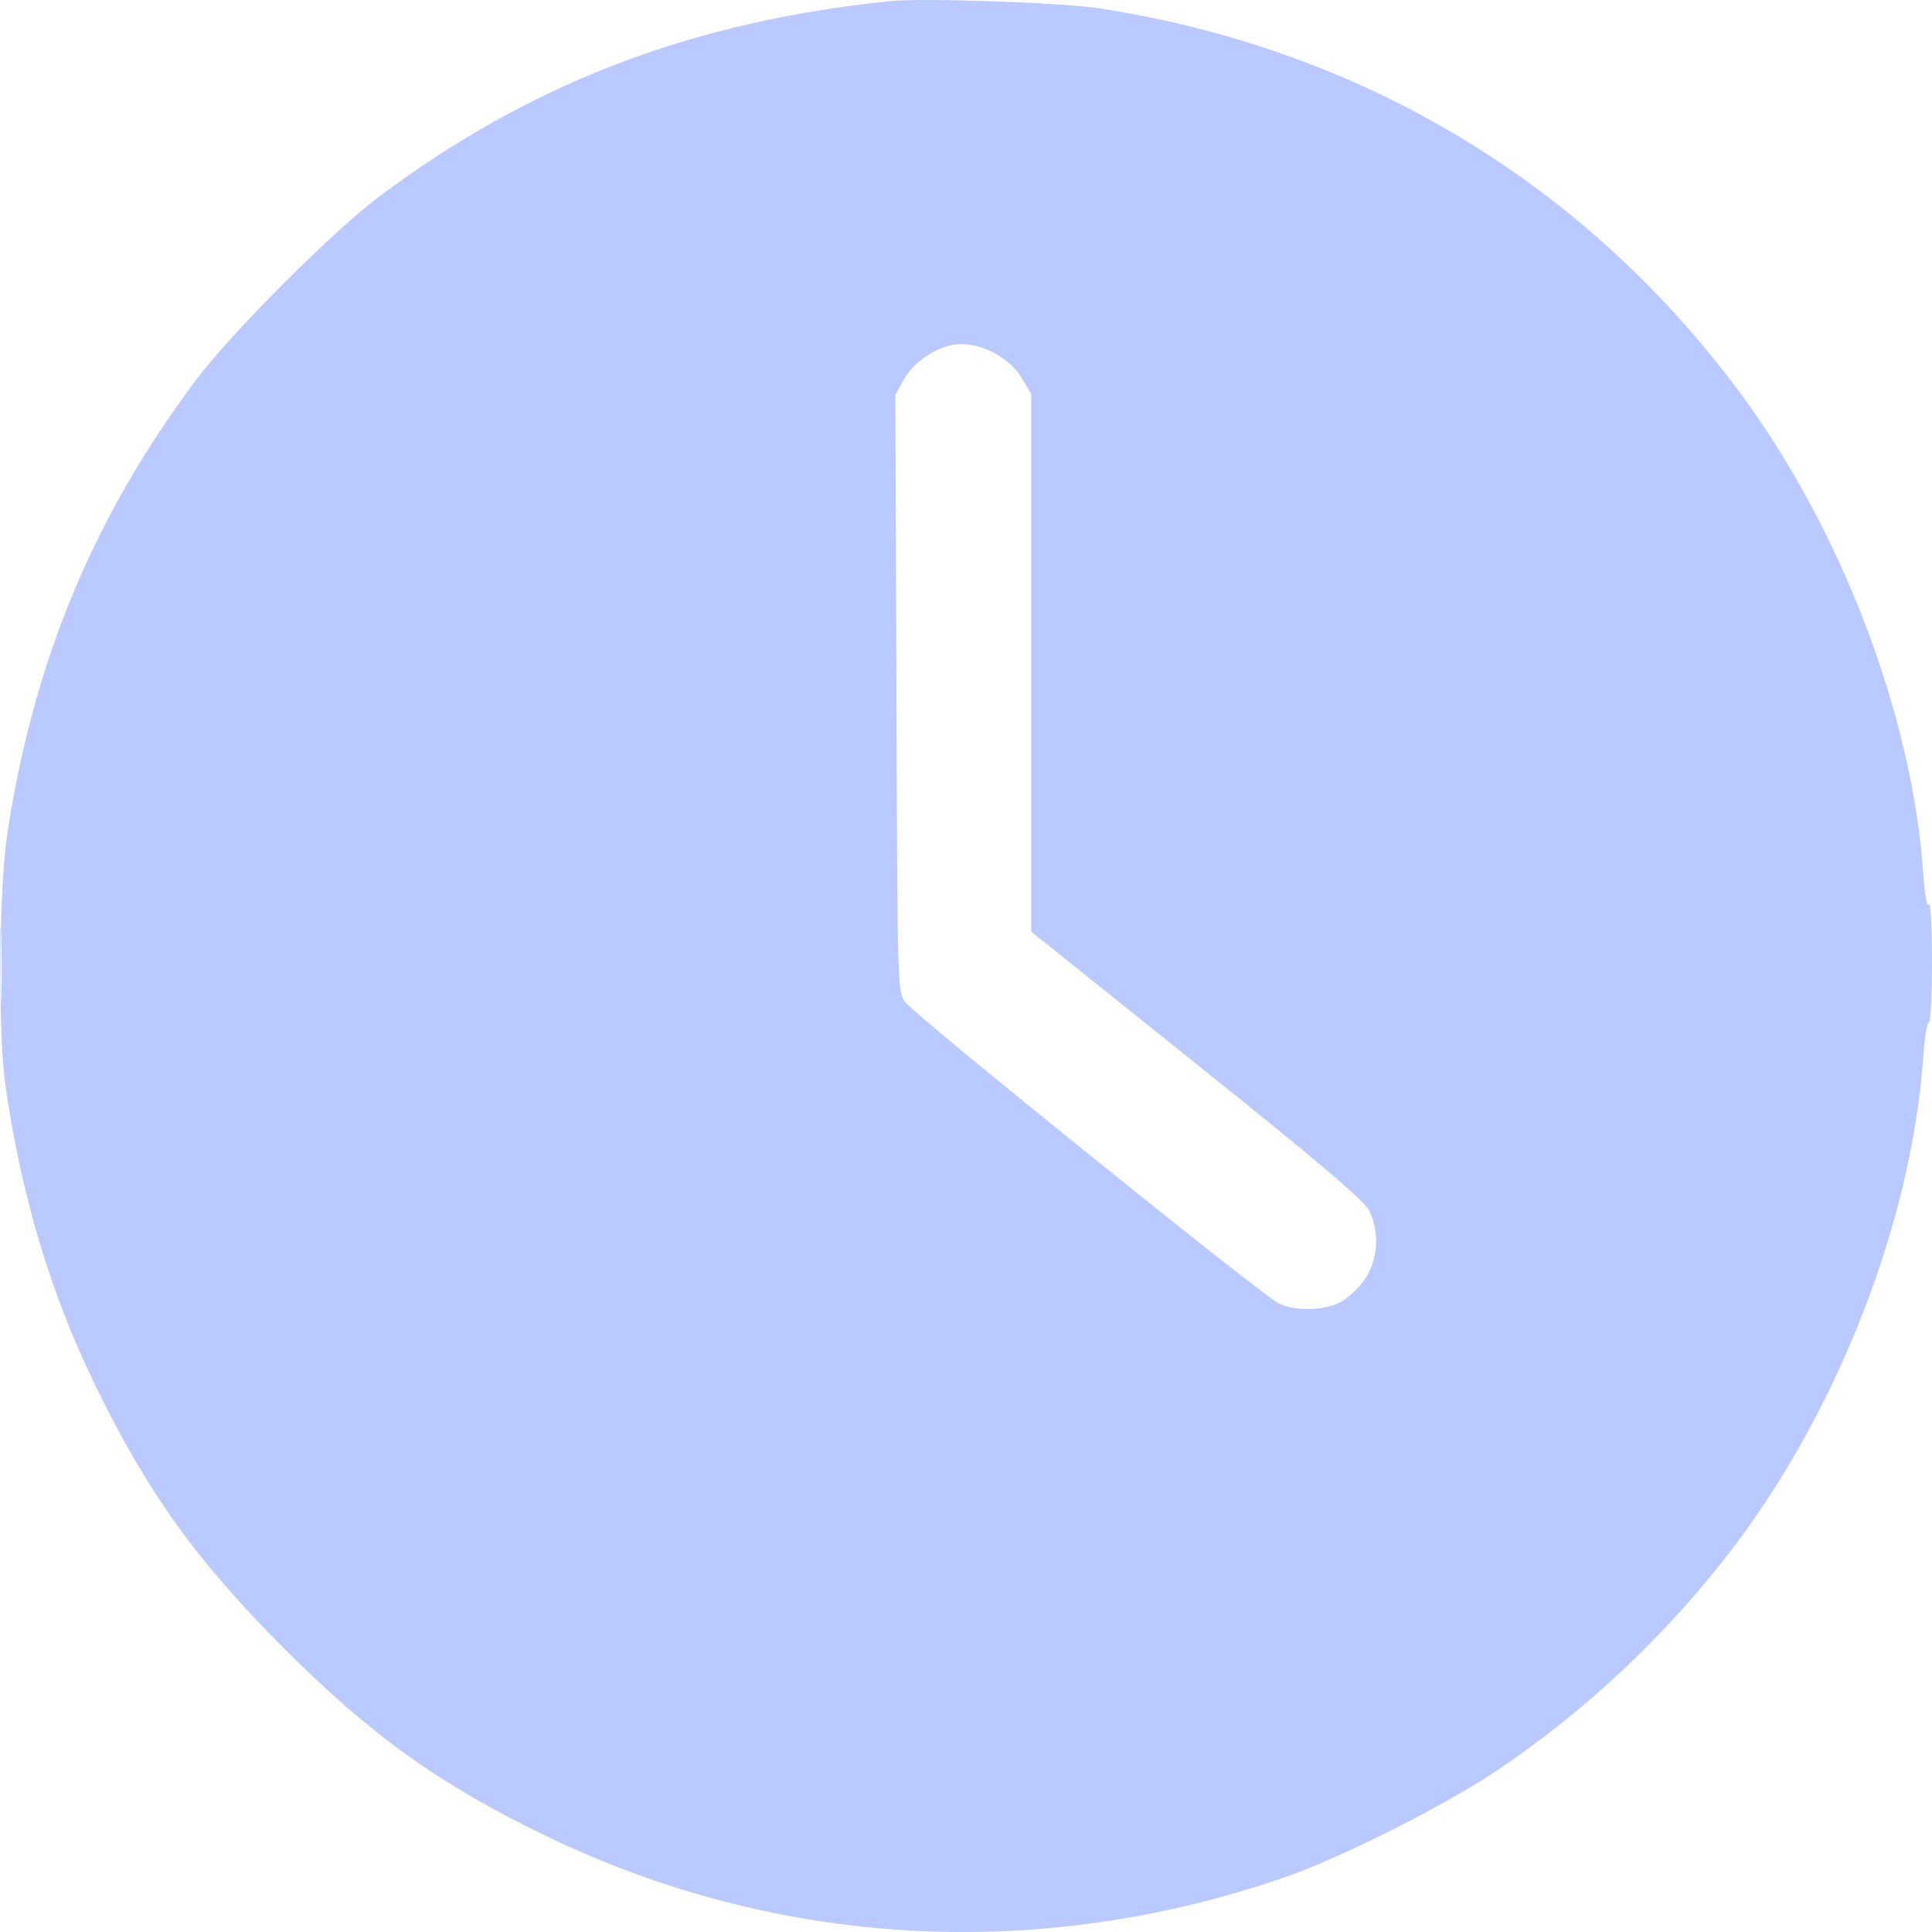
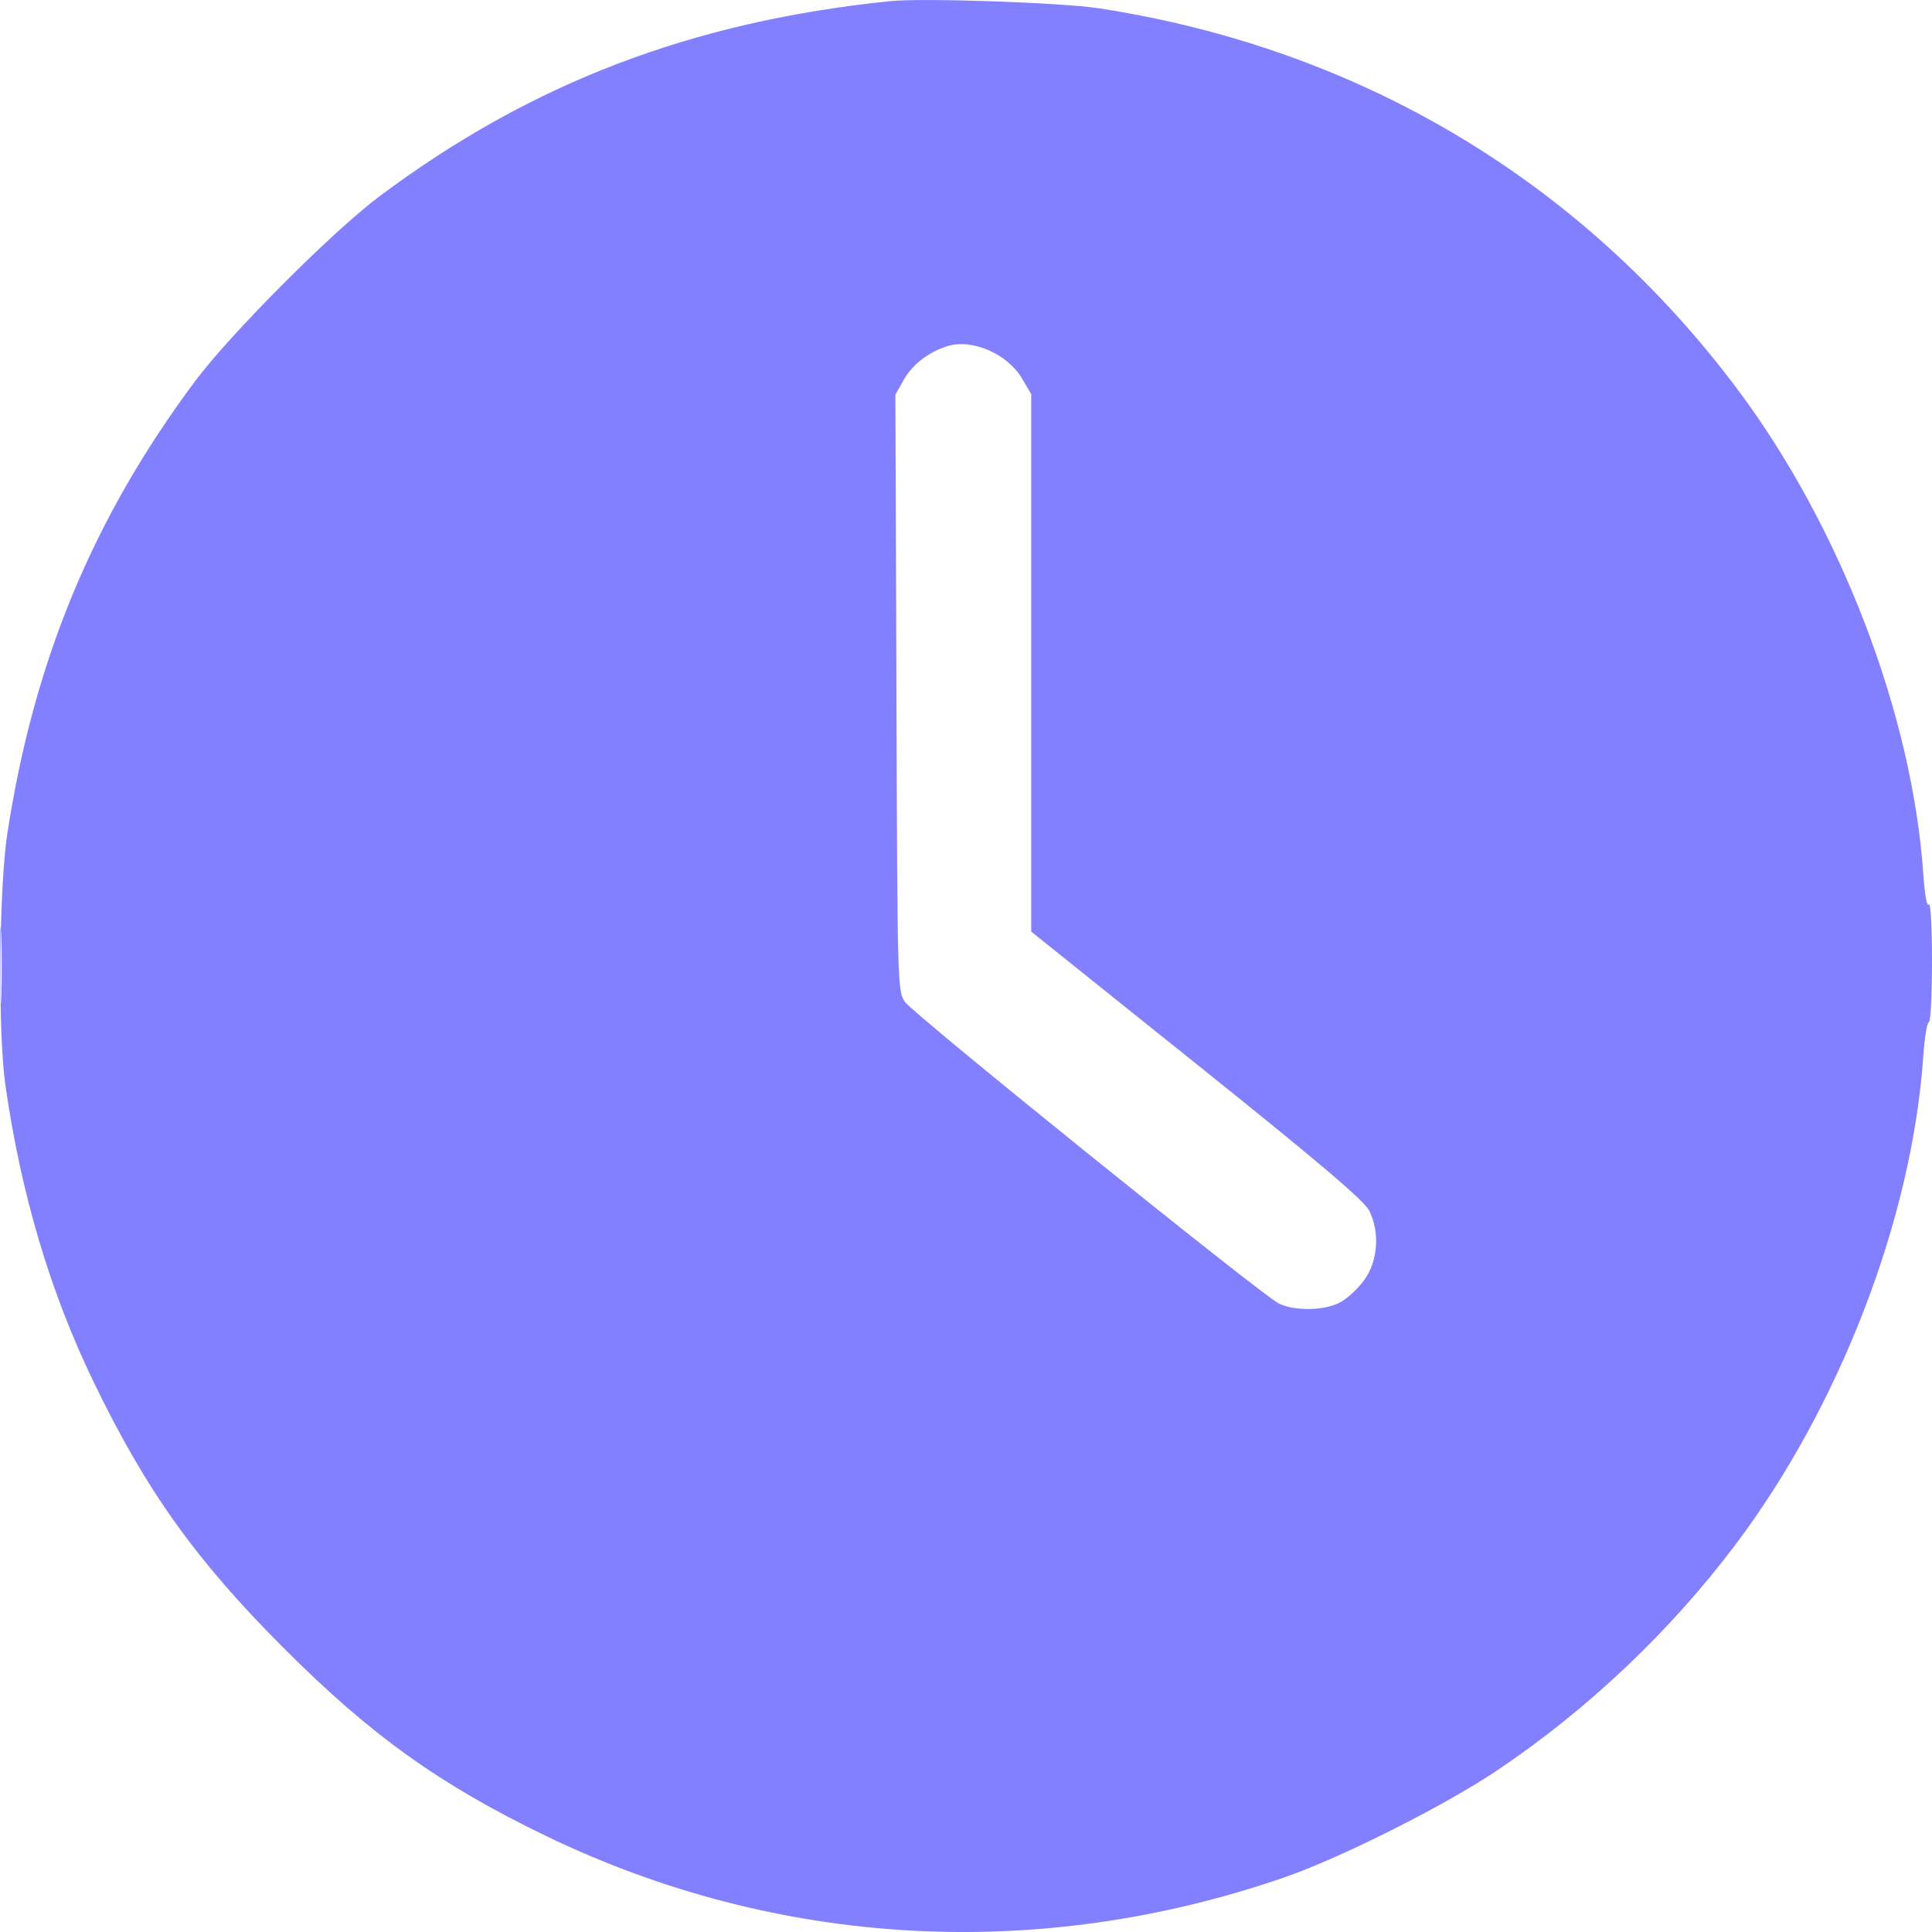
<svg xmlns="http://www.w3.org/2000/svg" width="20" height="20" viewBox="0 0 20 20" fill="none">
-   <path id="Vector" fill-rule="evenodd" clip-rule="evenodd" d="M9.212 0.012C7.161 0.223 5.495 0.86 3.926 2.034C3.443 2.395 2.382 3.459 2.018 3.948C0.963 5.363 0.351 6.838 0.076 8.628C-0.01 9.183 -0.022 10.69 0.055 11.227C0.215 12.354 0.52 13.378 0.971 14.31C1.514 15.432 2.025 16.147 2.929 17.053C3.838 17.964 4.552 18.475 5.659 19.009C8.053 20.163 10.745 20.314 13.289 19.437C13.876 19.235 14.948 18.696 15.494 18.33C16.43 17.702 17.286 16.892 17.961 15.996C19.043 14.562 19.791 12.621 19.909 10.944C19.923 10.745 19.949 10.582 19.967 10.582C19.986 10.582 20 10.296 20 9.947C20 9.595 19.985 9.334 19.967 9.363C19.948 9.393 19.925 9.267 19.91 9.05C19.797 7.398 19.053 5.456 17.988 4.032C16.372 1.872 14.074 0.501 11.377 0.086C10.985 0.026 9.553 -0.023 9.212 0.012ZM9.808 3.583C9.613 3.644 9.444 3.774 9.356 3.931L9.269 4.086L9.28 7.175C9.29 10.22 9.291 10.265 9.37 10.374C9.467 10.508 13.063 13.408 13.237 13.493C13.405 13.575 13.709 13.569 13.875 13.481C13.95 13.441 14.063 13.335 14.126 13.246C14.265 13.049 14.285 12.757 14.175 12.534C14.124 12.43 13.662 12.038 12.391 11.019L10.675 9.644V6.862V4.08L10.581 3.92C10.432 3.664 10.063 3.503 9.808 3.583ZM0 9.996C0 10.351 0.006 10.496 0.013 10.318C0.02 10.141 0.02 9.851 0.013 9.673C0.006 9.496 0 9.641 0 9.996Z" fill="#BAC9FF" />
+   <path id="Vector" fill-rule="evenodd" clip-rule="evenodd" d="M9.212 0.012C7.161 0.223 5.495 0.86 3.926 2.034C3.443 2.395 2.382 3.459 2.018 3.948C0.963 5.363 0.351 6.838 0.076 8.628C-0.01 9.183 -0.022 10.69 0.055 11.227C0.215 12.354 0.52 13.378 0.971 14.31C1.514 15.432 2.025 16.147 2.929 17.053C3.838 17.964 4.552 18.475 5.659 19.009C8.053 20.163 10.745 20.314 13.289 19.437C13.876 19.235 14.948 18.696 15.494 18.33C16.43 17.702 17.286 16.892 17.961 15.996C19.043 14.562 19.791 12.621 19.909 10.944C19.923 10.745 19.949 10.582 19.967 10.582C19.986 10.582 20 10.296 20 9.947C20 9.595 19.985 9.334 19.967 9.363C19.948 9.393 19.925 9.267 19.91 9.05C19.797 7.398 19.053 5.456 17.988 4.032C16.372 1.872 14.074 0.501 11.377 0.086C10.985 0.026 9.553 -0.023 9.212 0.012ZM9.808 3.583C9.613 3.644 9.444 3.774 9.356 3.931L9.269 4.086L9.28 7.175C9.29 10.22 9.291 10.265 9.37 10.374C9.467 10.508 13.063 13.408 13.237 13.493C13.405 13.575 13.709 13.569 13.875 13.481C13.95 13.441 14.063 13.335 14.126 13.246C14.265 13.049 14.285 12.757 14.175 12.534C14.124 12.43 13.662 12.038 12.391 11.019L10.675 9.644V6.862V4.08L10.581 3.92C10.432 3.664 10.063 3.503 9.808 3.583ZM0 9.996C0 10.351 0.006 10.496 0.013 10.318C0.02 10.141 0.02 9.851 0.013 9.673C0.006 9.496 0 9.641 0 9.996Z" fill="#8380FF" />
</svg>
